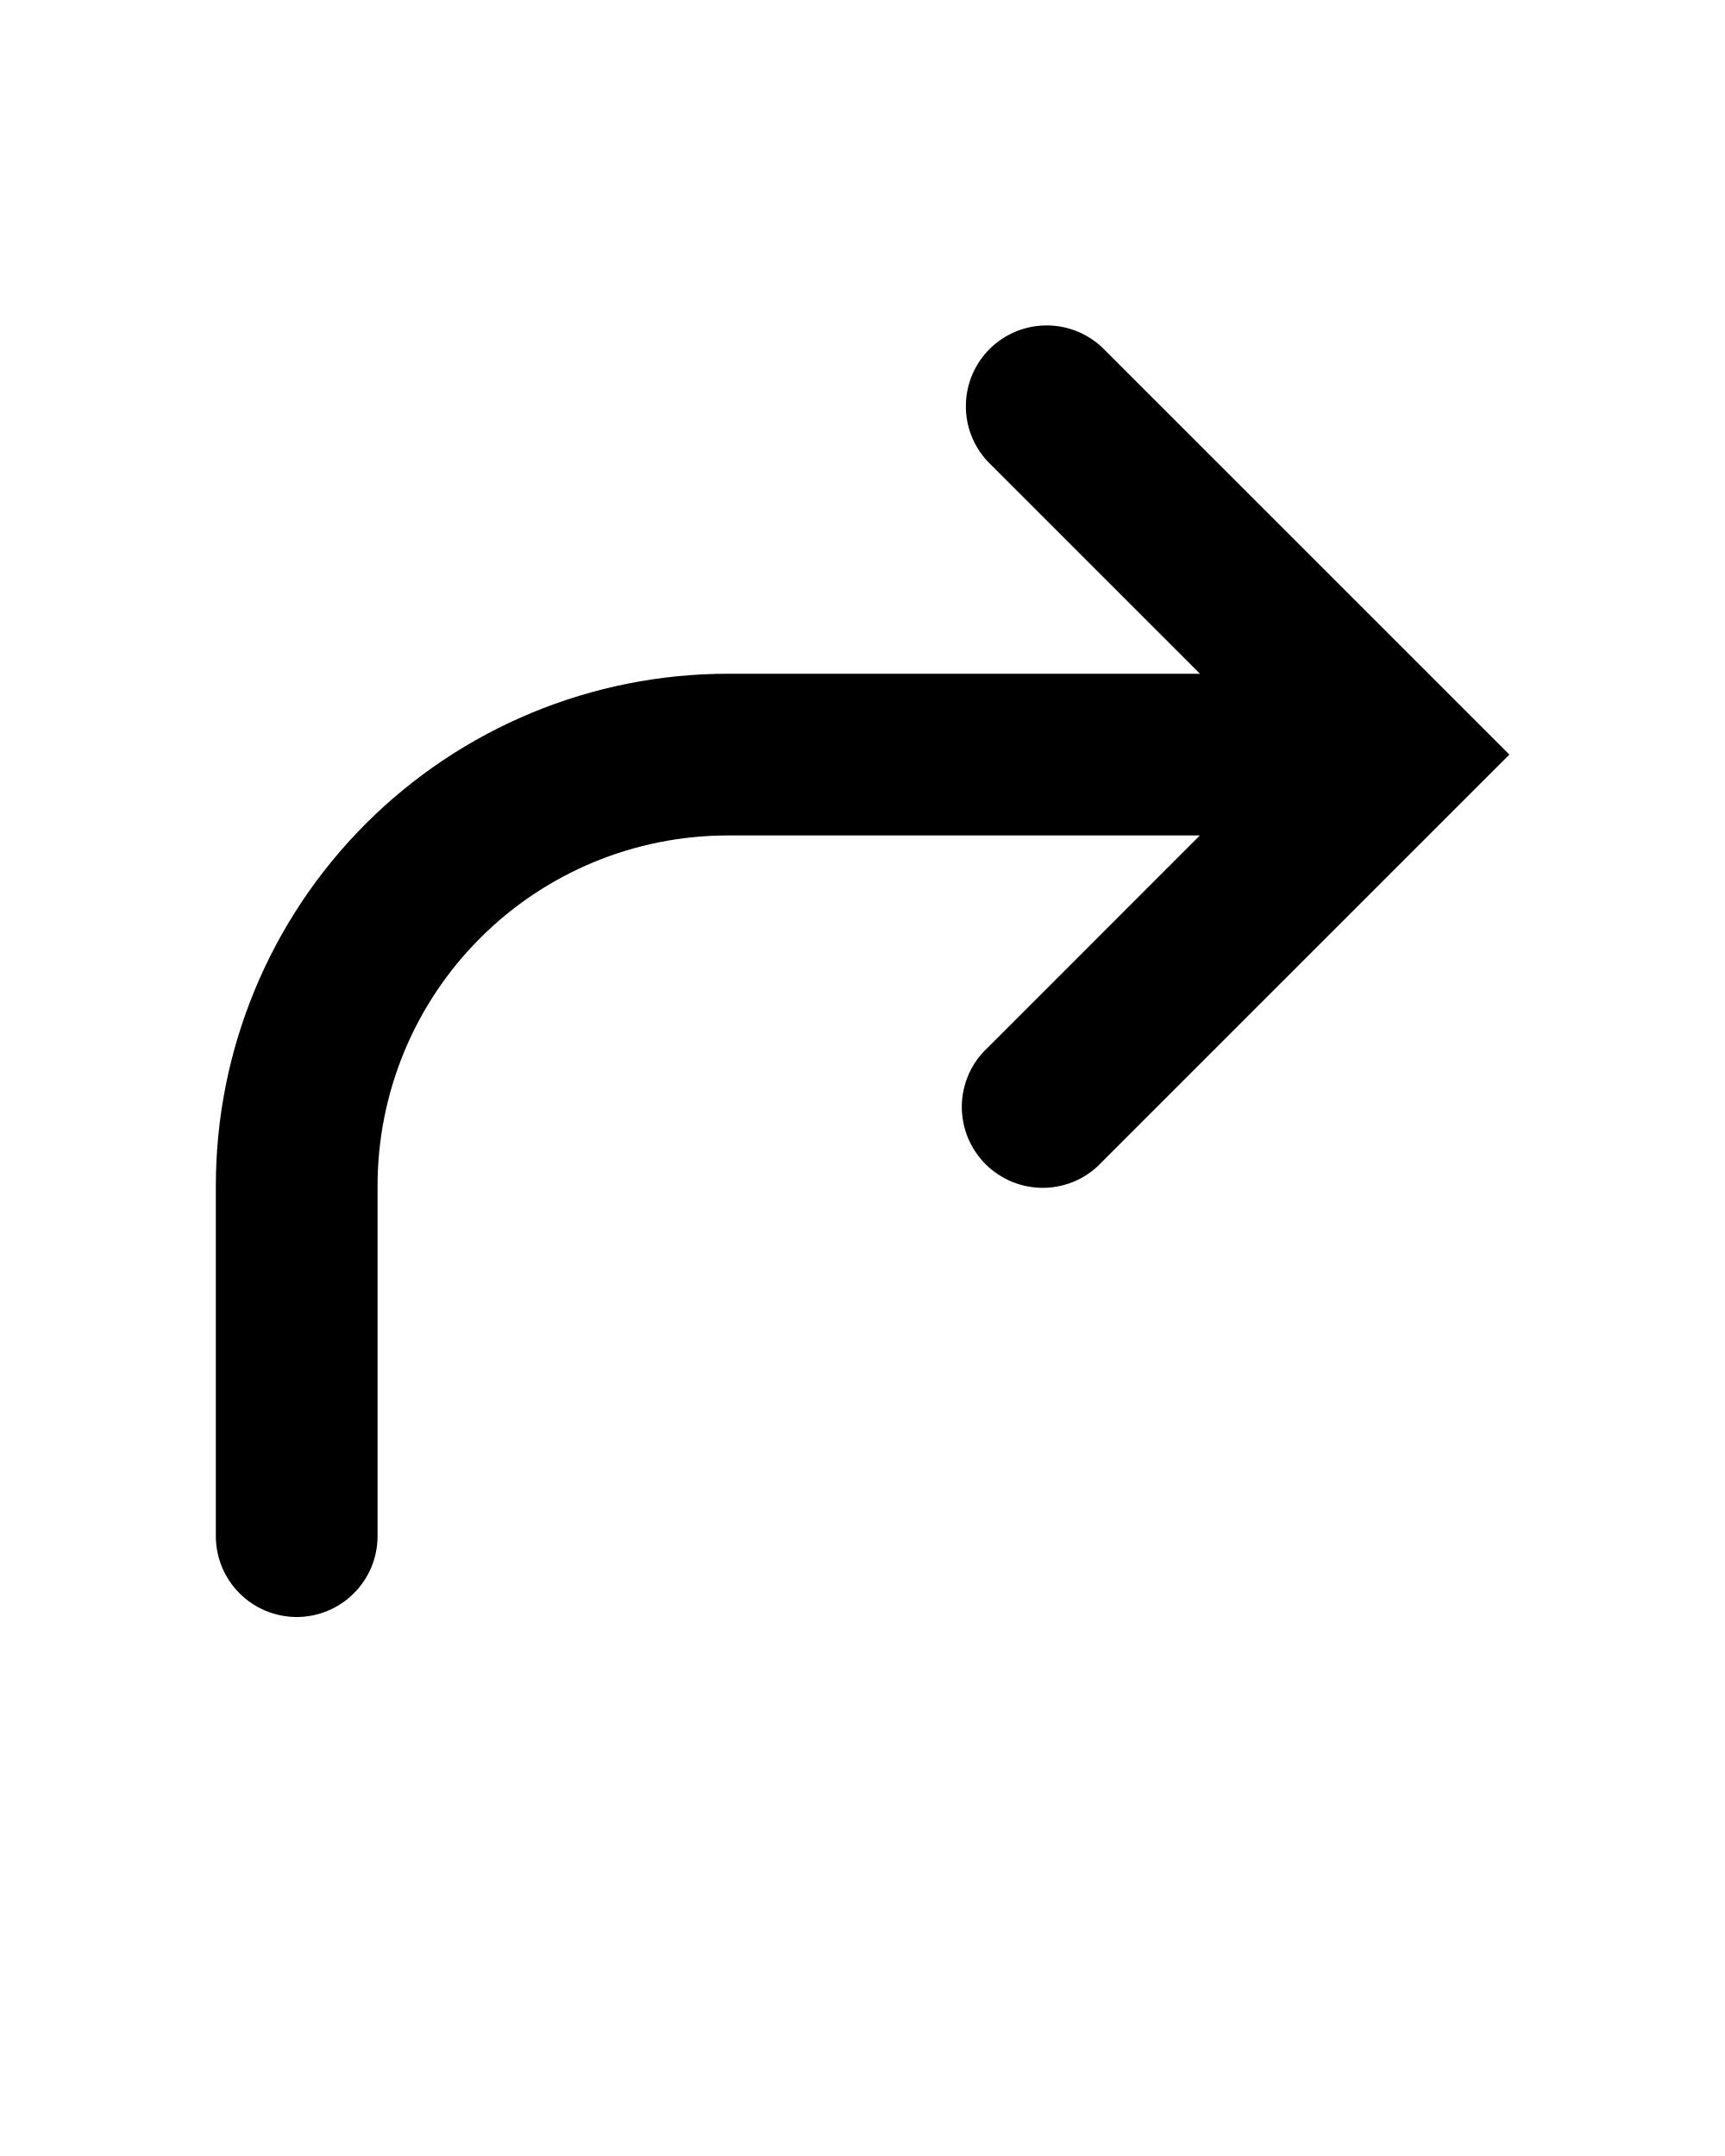
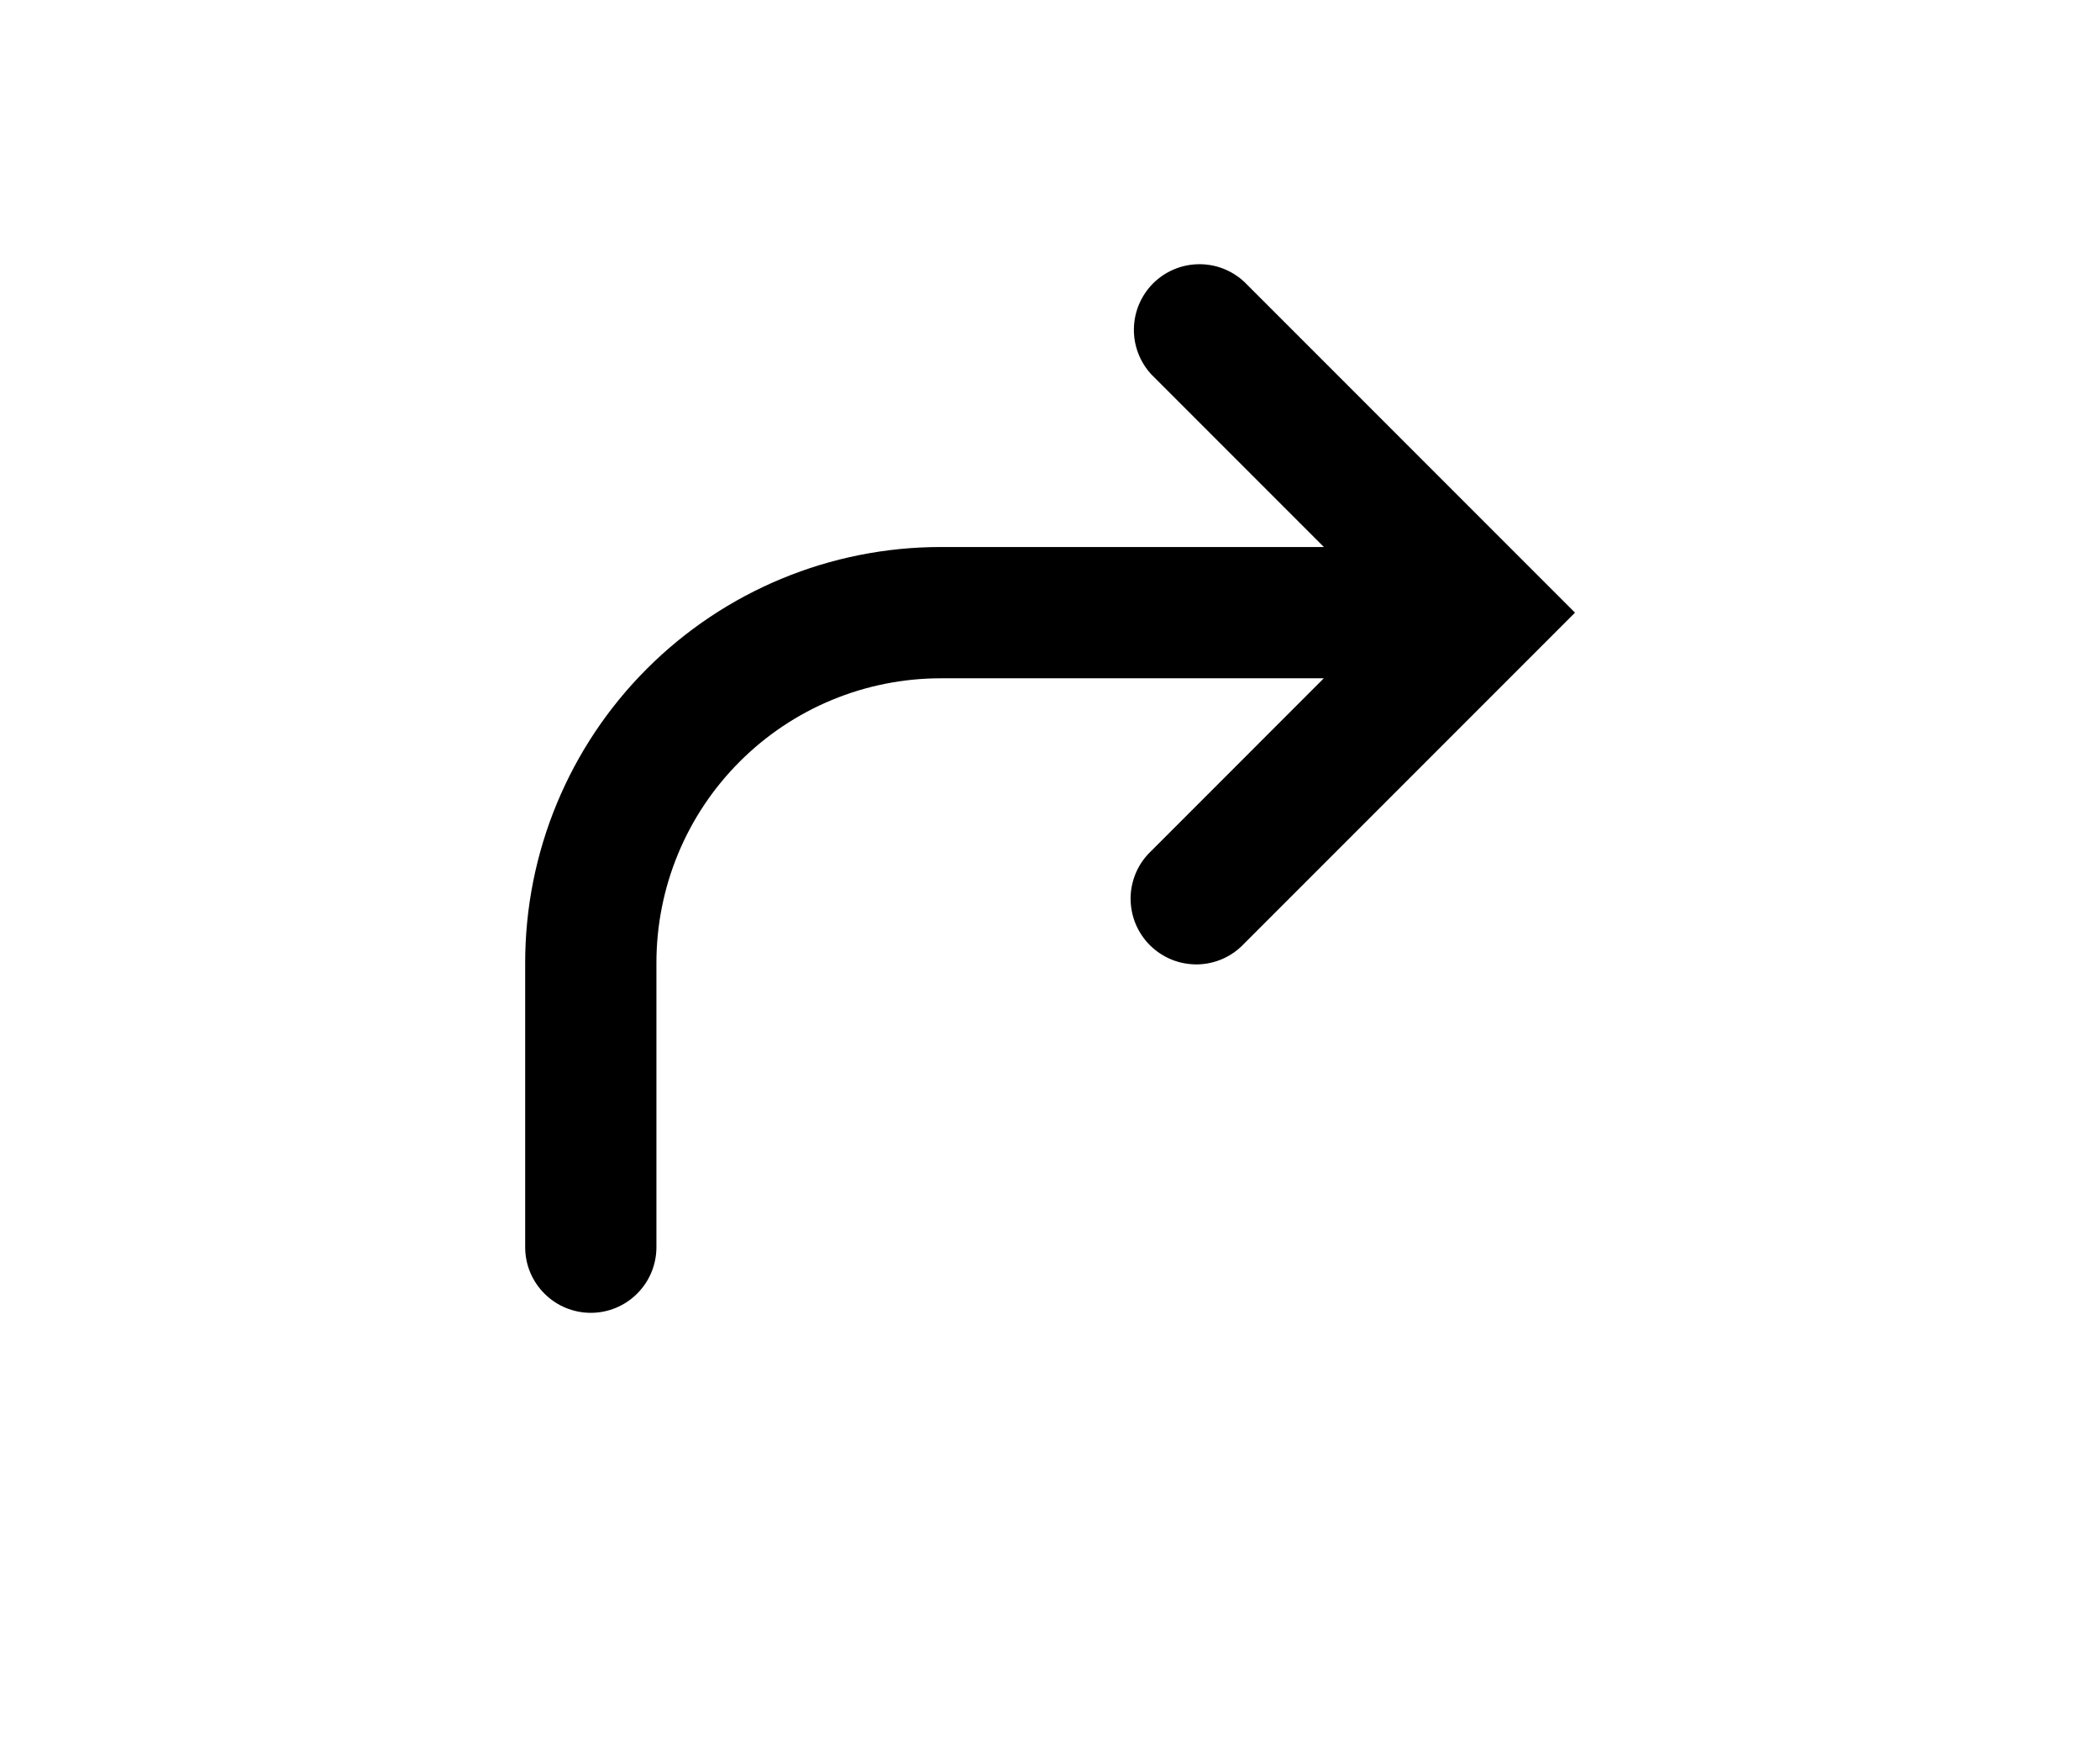
- <svg xmlns="http://www.w3.org/2000/svg" width="16" height="20" viewBox="0 0 16 20" fill="none">
+ <svg xmlns="http://www.w3.org/2000/svg" width="24" height="20" viewBox="0 0 16 20" fill="none">
  <path fill-rule="evenodd" clip-rule="evenodd" d="M9.16 9.72C9.086 9.789 9.027 9.871 8.986 9.963C8.945 10.056 8.923 10.155 8.921 10.255C8.92 10.356 8.938 10.456 8.976 10.55C9.014 10.643 9.07 10.728 9.141 10.799C9.212 10.87 9.297 10.926 9.39 10.964C9.484 11.002 9.584 11.02 9.685 11.019C9.785 11.017 9.885 10.995 9.977 10.954C10.069 10.913 10.151 10.854 10.22 10.78L13.47 7.53L14 7L13.47 6.47L10.22 3.22C10.078 3.088 9.89 3.015 9.695 3.019C9.501 3.022 9.316 3.101 9.178 3.238C9.041 3.376 8.962 3.561 8.959 3.755C8.955 3.95 9.028 4.138 9.16 4.28L11.13 6.25H6.752C5.492 6.25 4.284 6.75 3.393 7.641C2.502 8.532 2.002 9.74 2.002 11V14.25C2.002 14.449 2.081 14.64 2.222 14.78C2.362 14.921 2.553 15 2.752 15C2.951 15 3.142 14.921 3.282 14.78C3.423 14.64 3.502 14.449 3.502 14.25V11C3.502 10.138 3.844 9.311 4.454 8.702C5.063 8.092 5.89 7.75 6.752 7.75H11.129L9.16 9.72Z" fill="black" />
</svg>
